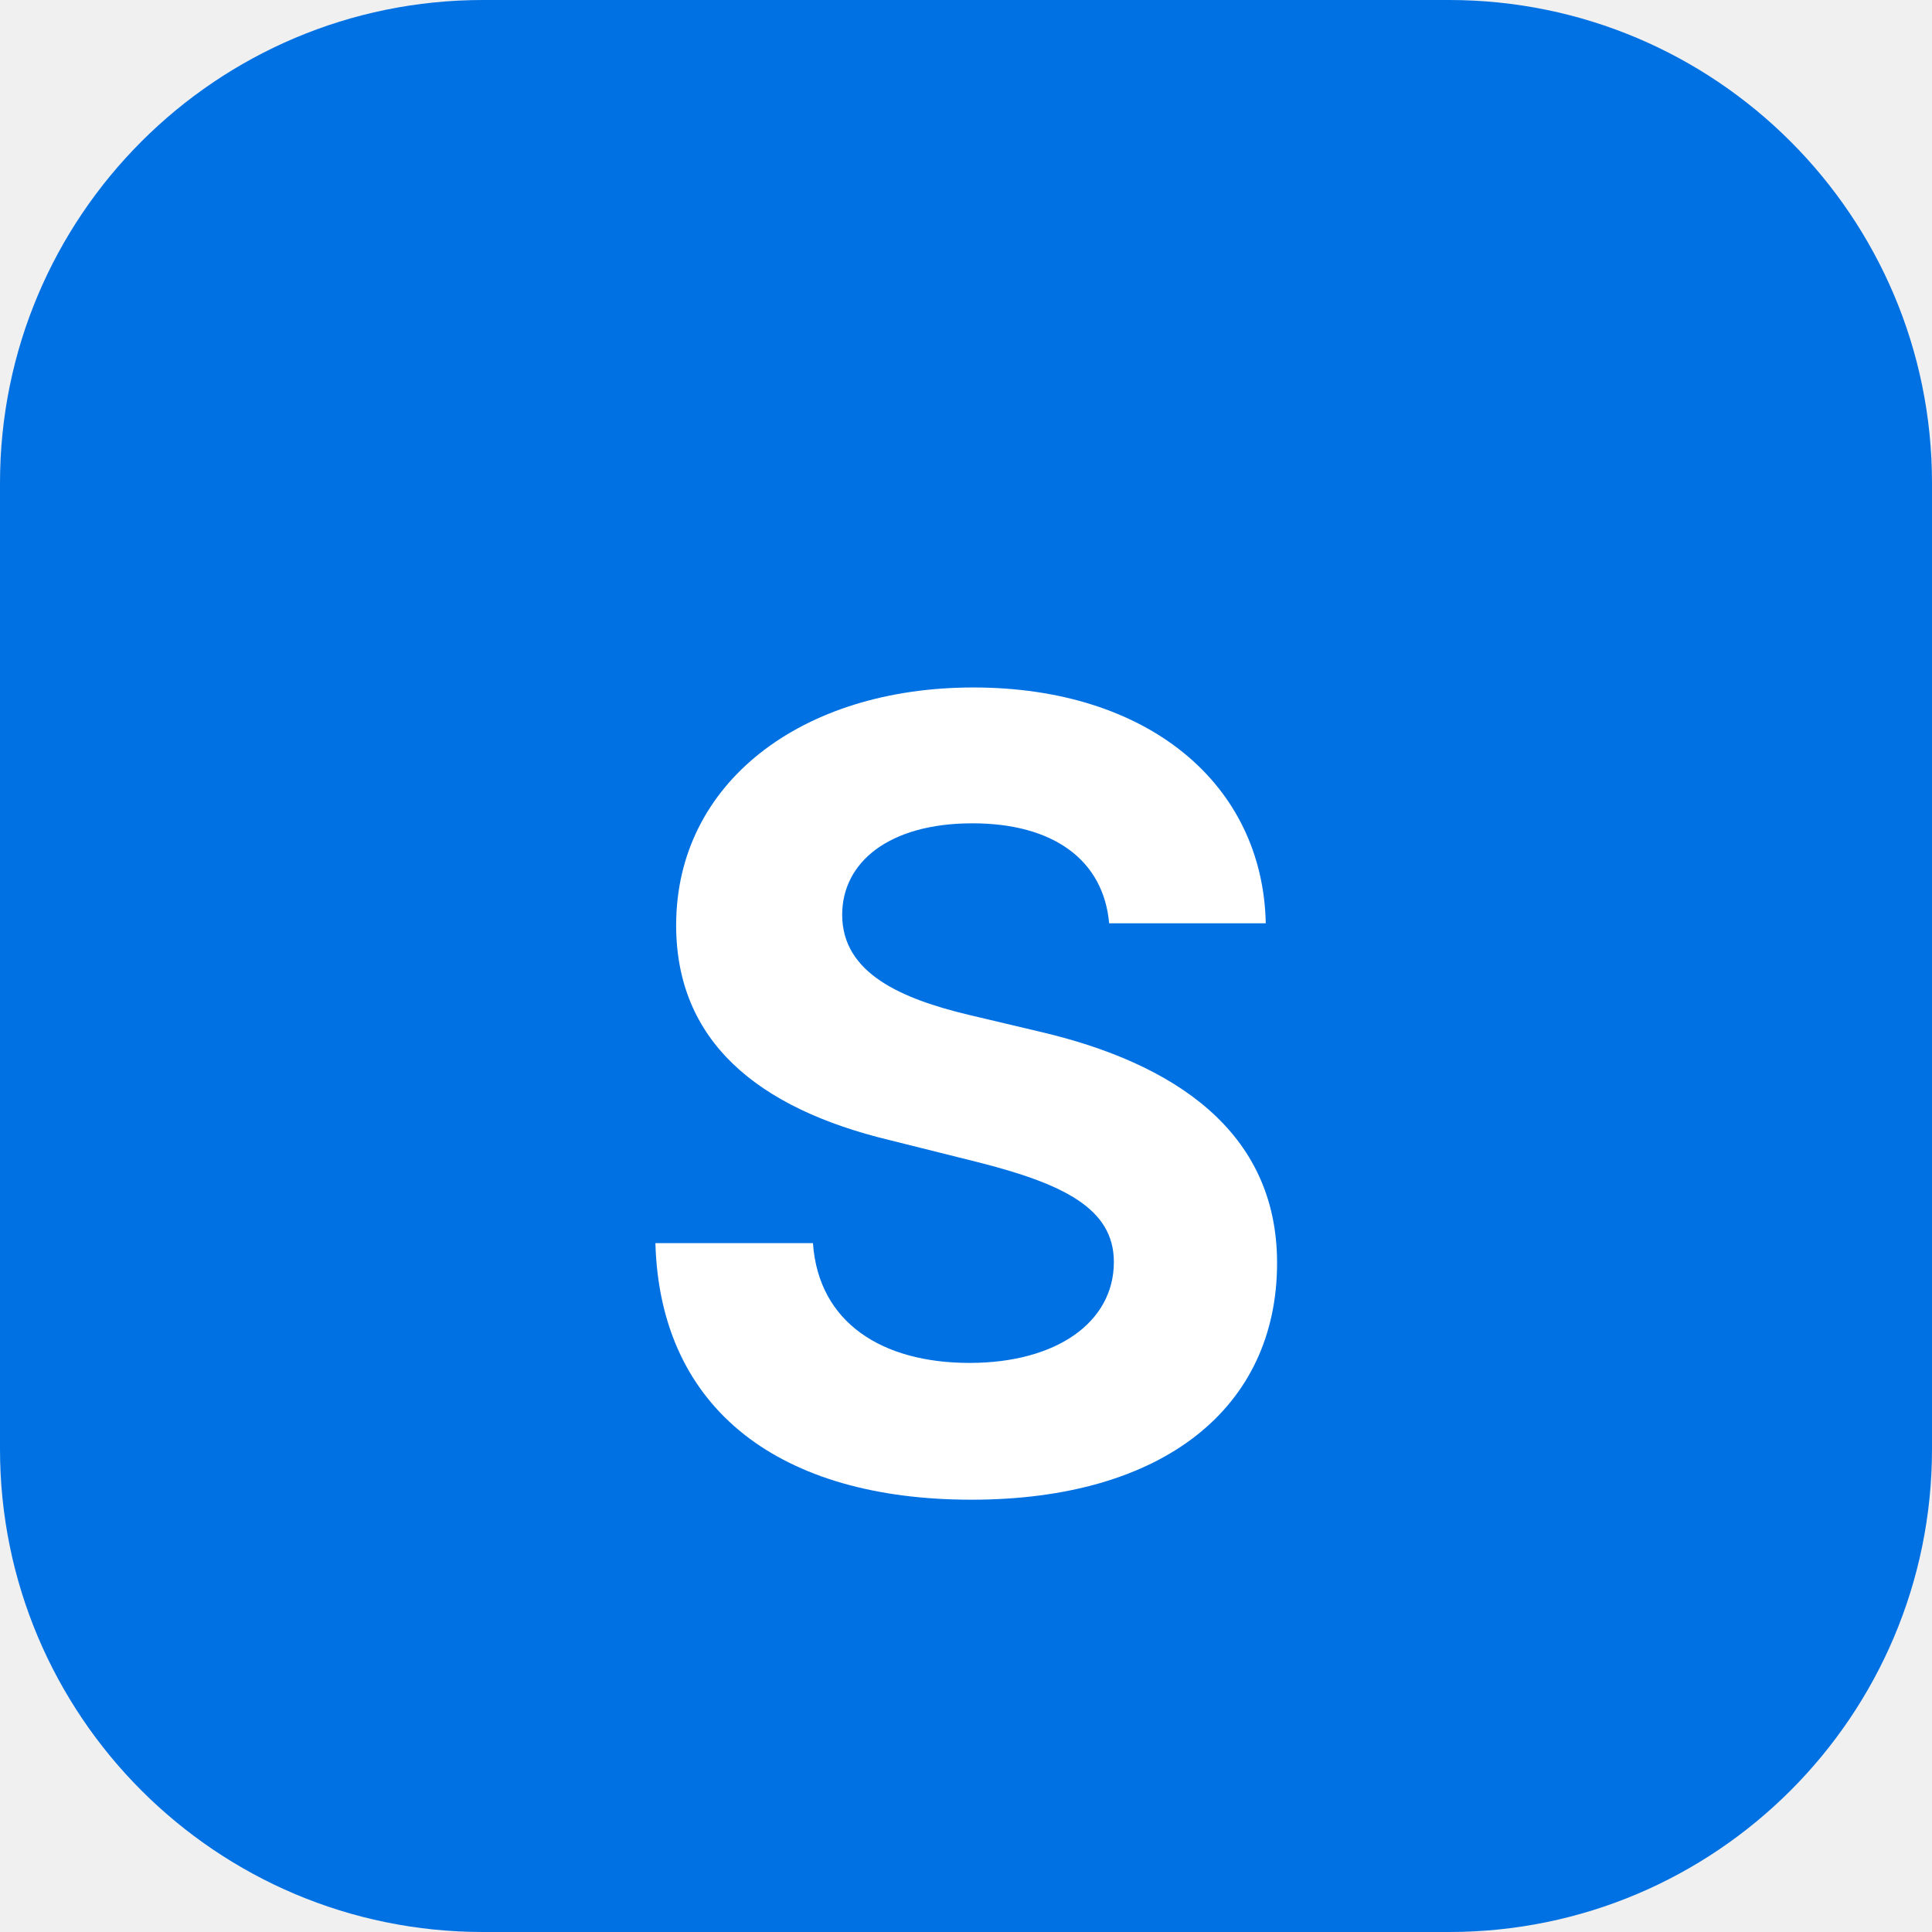
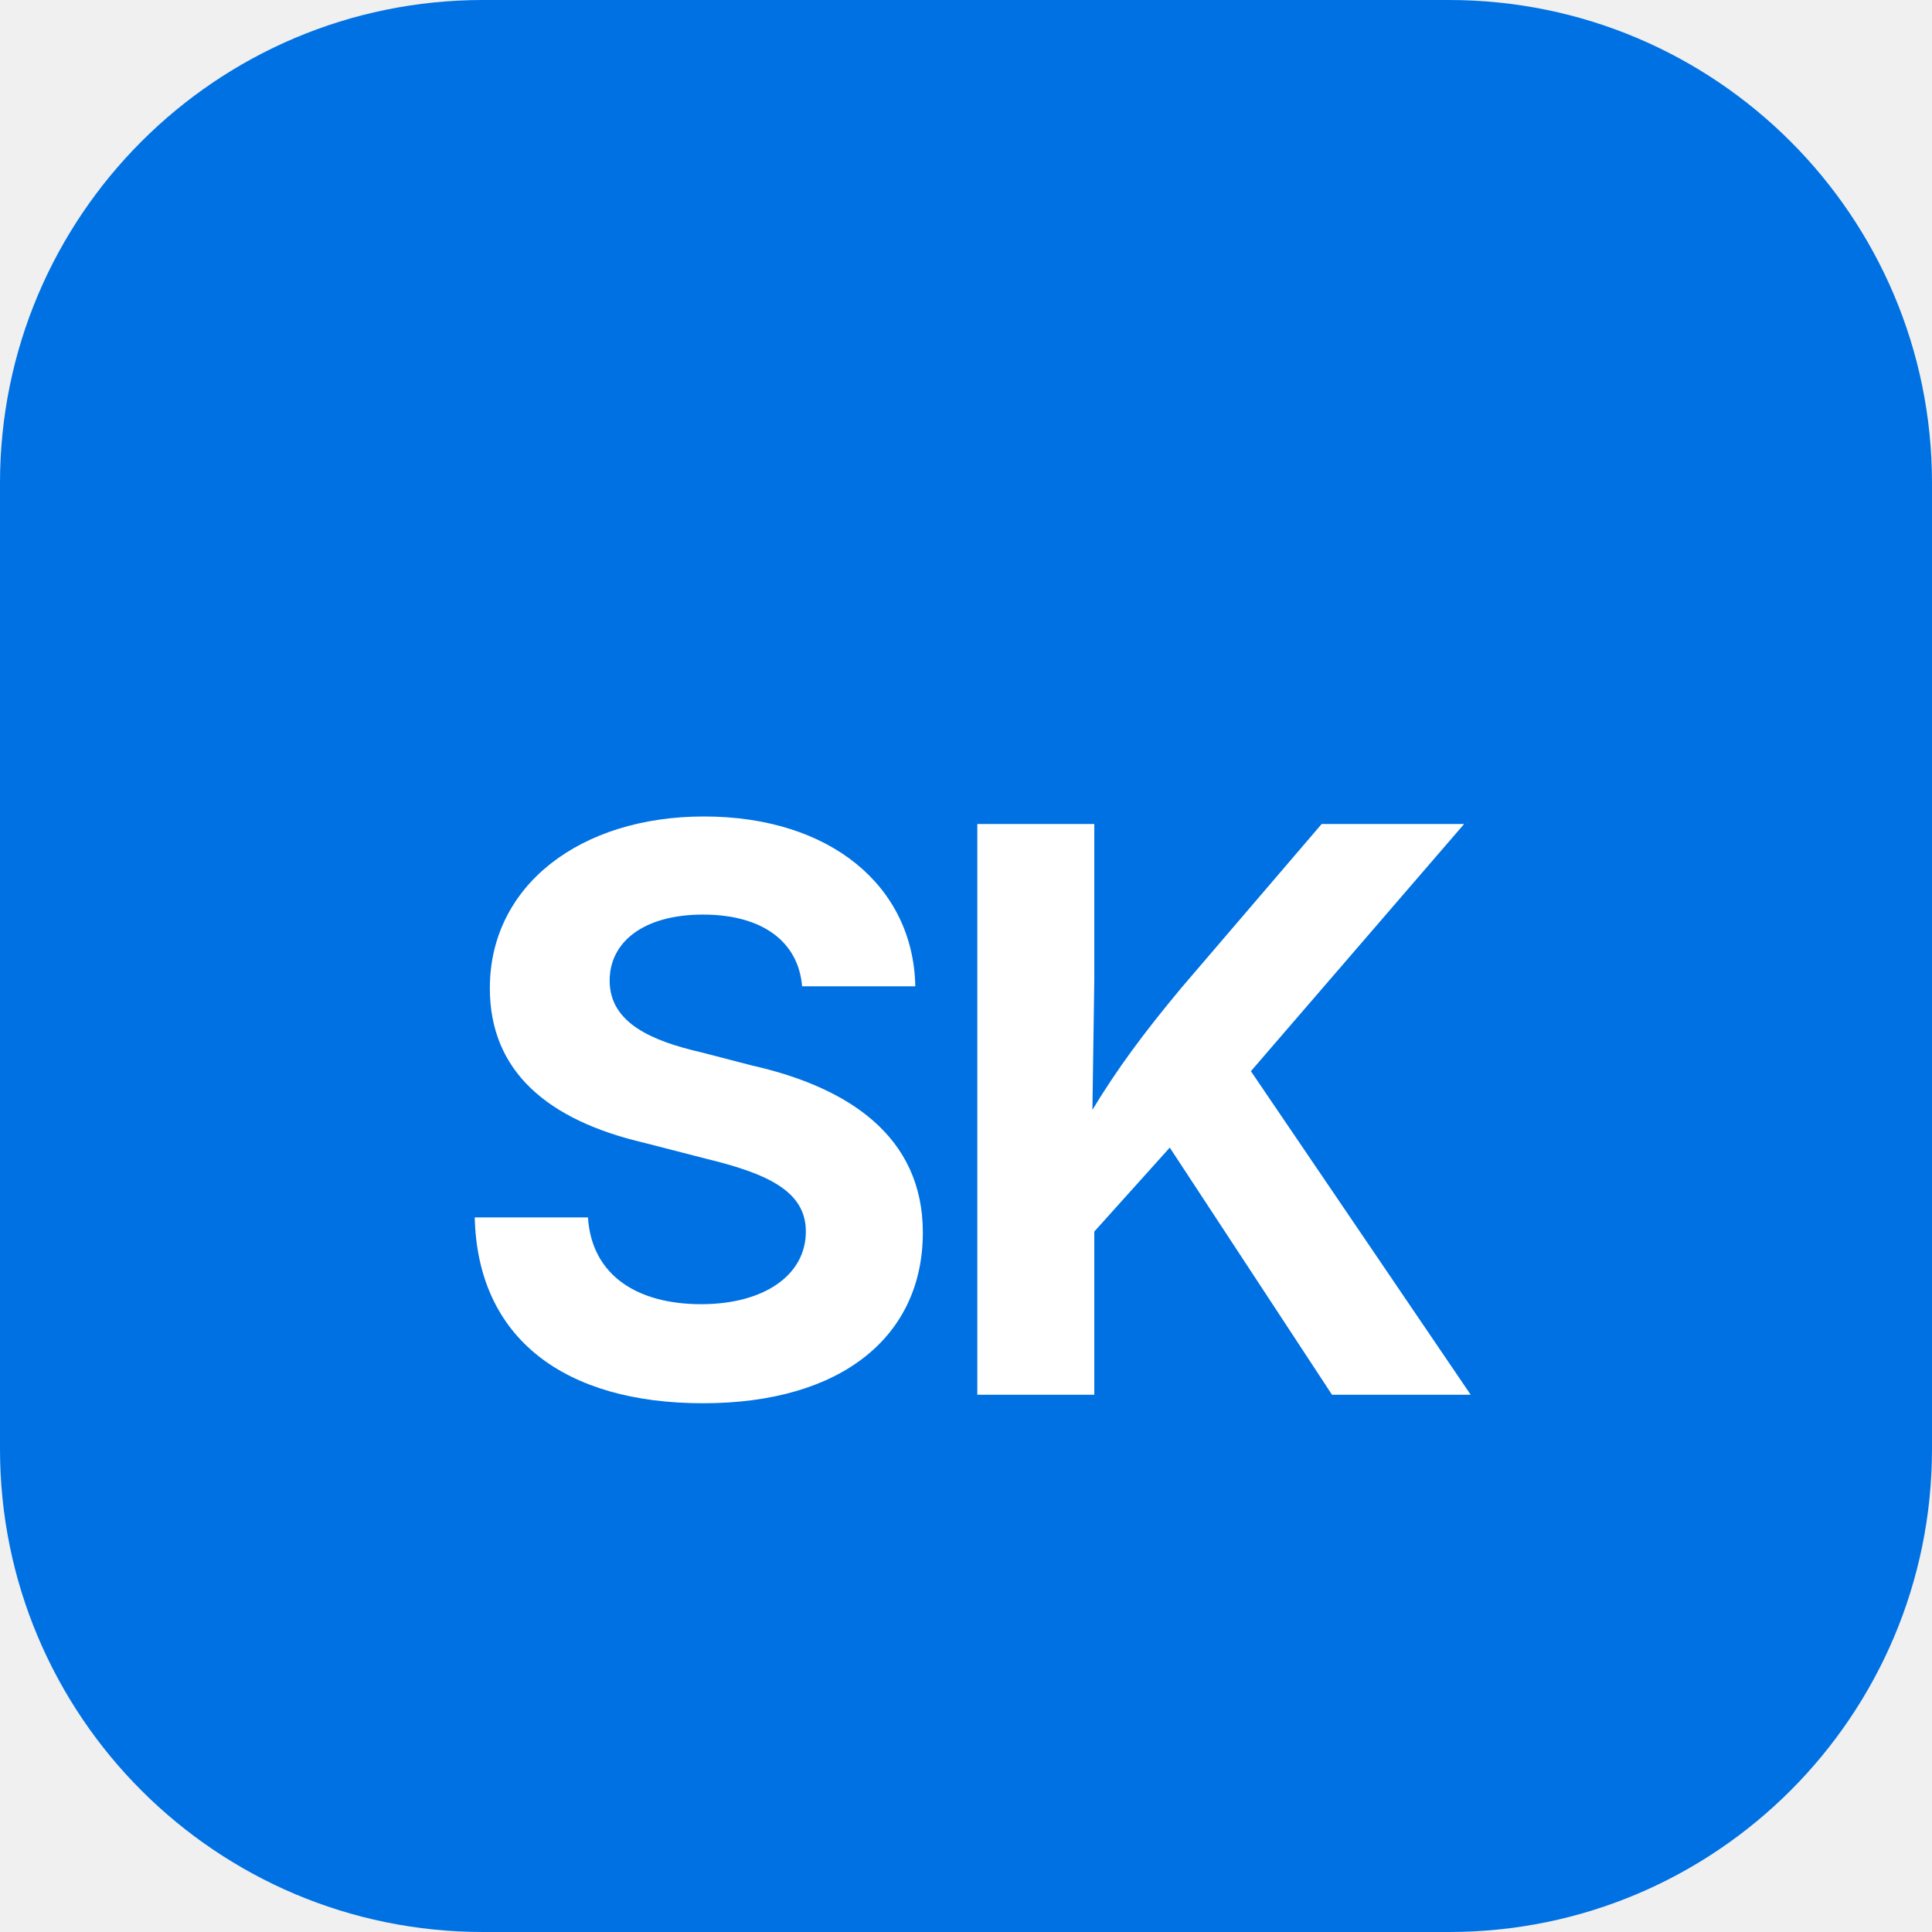
<svg xmlns="http://www.w3.org/2000/svg" viewBox="0 0 32 32">
  <rect width="32" height="32" rx="8" fill="#0071e3" />
-   <text x="50%" y="56%" dominant-baseline="middle" text-anchor="middle" fill="white" font-family="Inter, -apple-system, sans-serif" font-size="18" font-weight="700">S</text>
+   <text x="50%" y="57%" dominant-baseline="middle" text-anchor="middle" fill="white" font-family="-apple-system, BlinkMacSystemFont, sans-serif" font-size="13" font-weight="700" letter-spacing="-0.5">SK</text>
</svg>
